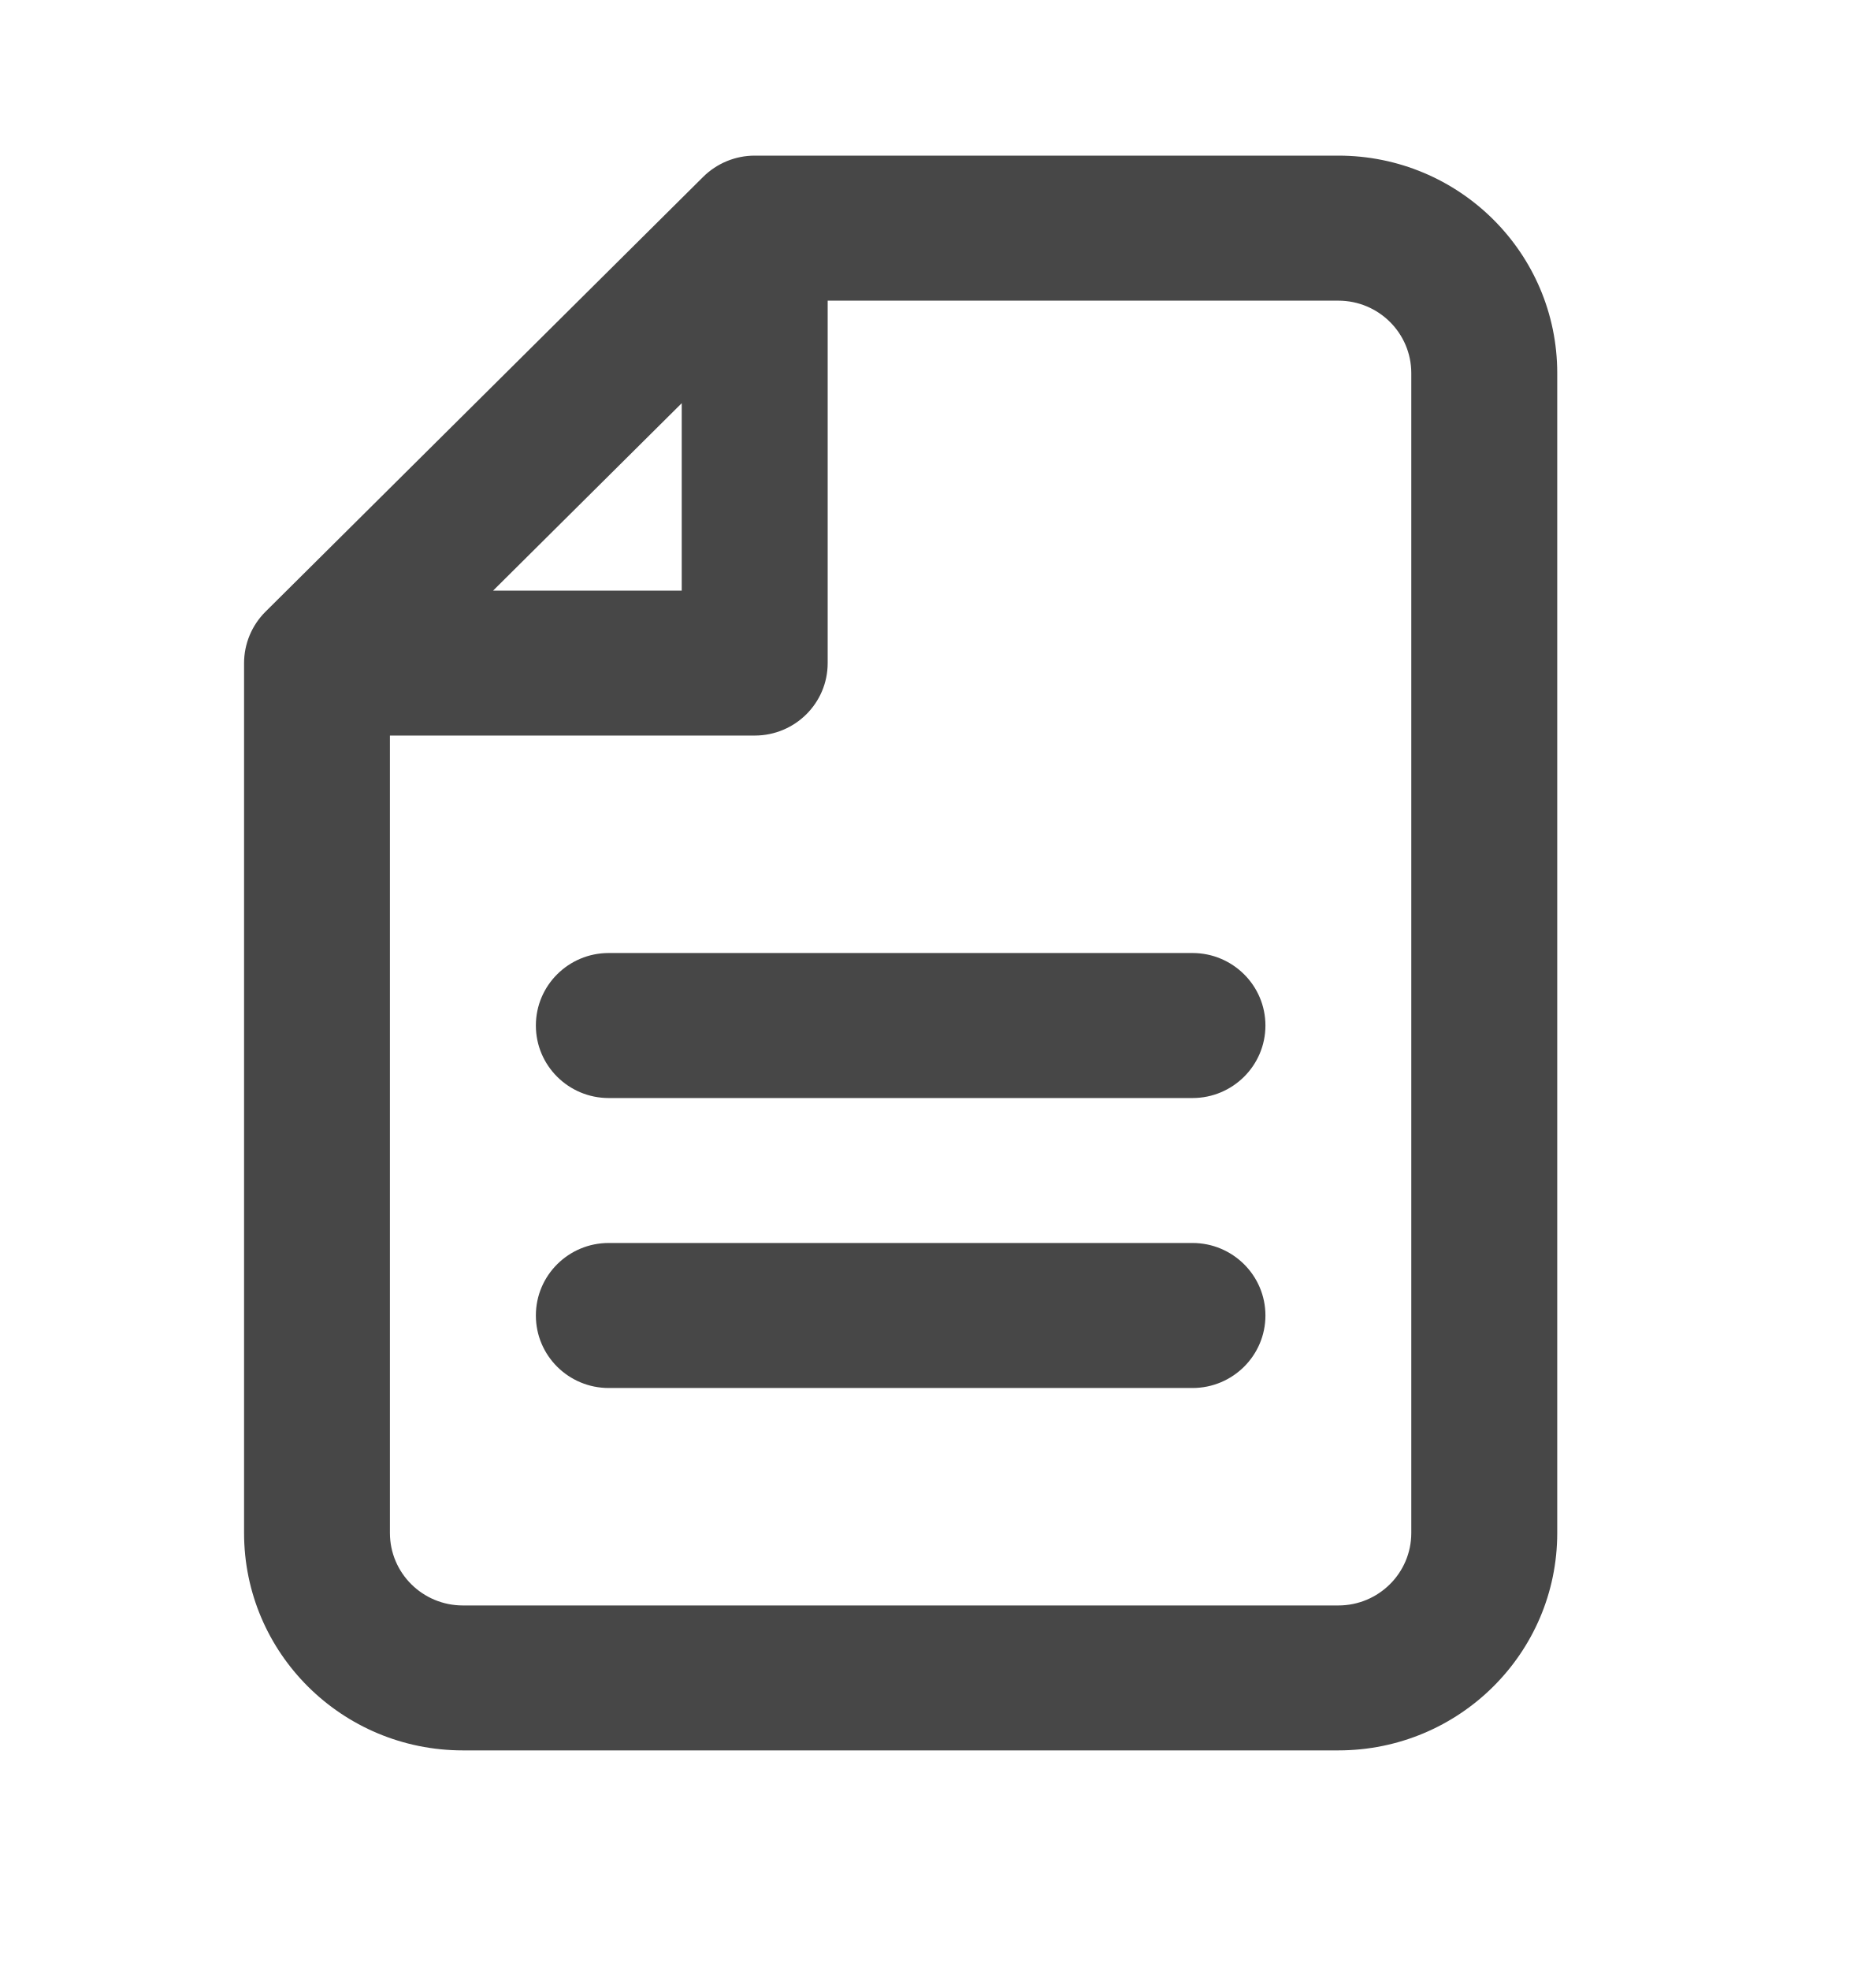
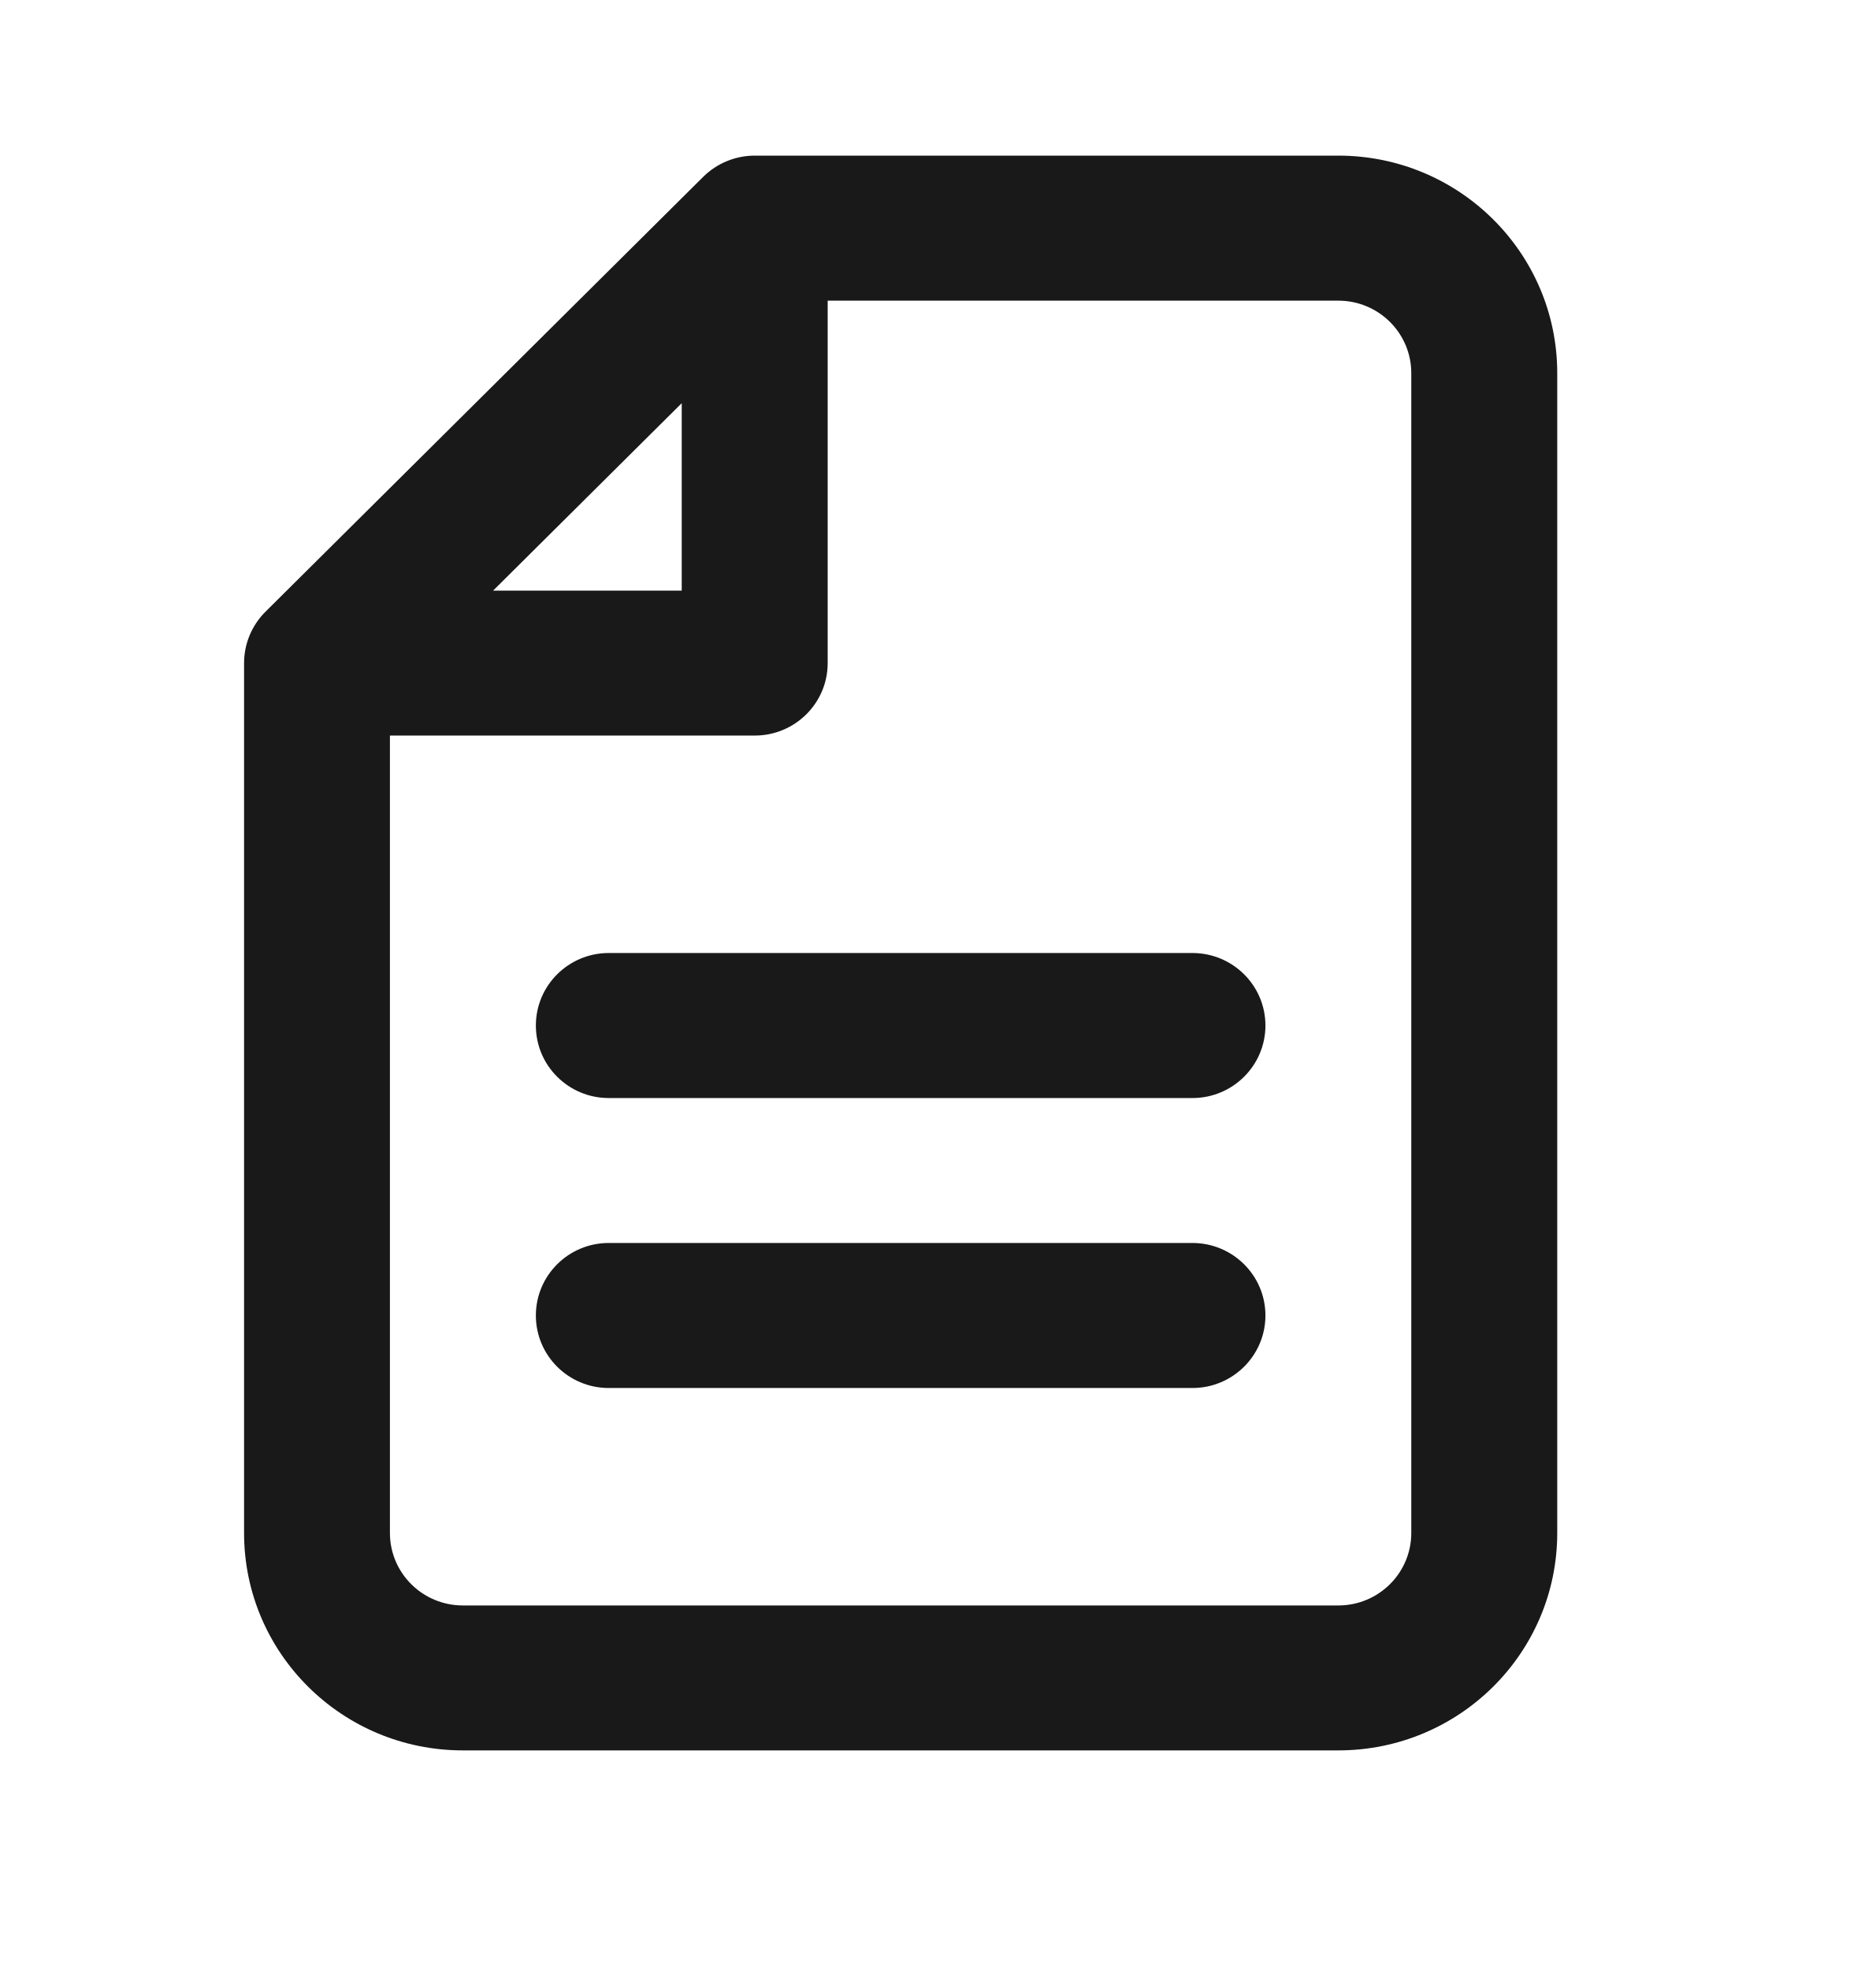
<svg xmlns="http://www.w3.org/2000/svg" width="20" height="21" viewBox="0 0 20 21" fill="none">
-   <path fill-rule="evenodd" clip-rule="evenodd" d="M7.496 1.886C7.642 1.741 7.84 1.659 8.046 1.659H14.268C15.557 1.659 16.602 2.697 16.602 3.978V16.341C16.602 17.622 15.557 18.659 14.268 18.659H4.935C3.646 18.659 2.602 17.622 2.602 16.341V7.069C2.602 6.864 2.684 6.667 2.829 6.522L7.496 1.886ZM14.268 3.205H8.824V7.069C8.824 7.495 8.476 7.841 8.046 7.841H4.157V16.341C4.157 16.768 4.505 17.114 4.935 17.114H14.268C14.698 17.114 15.046 16.768 15.046 16.341V3.978C15.046 3.551 14.698 3.205 14.268 3.205ZM5.257 6.296H7.268V4.298L5.257 6.296ZM5.713 10.932C5.713 10.505 6.061 10.159 6.49 10.159H12.713C13.142 10.159 13.491 10.505 13.491 10.932C13.491 11.359 13.142 11.705 12.713 11.705H6.49C6.061 11.705 5.713 11.359 5.713 10.932ZM5.713 14.023C5.713 13.596 6.061 13.25 6.49 13.25H12.713C13.142 13.25 13.491 13.596 13.491 14.023C13.491 14.45 13.142 14.796 12.713 14.796H6.49C6.061 14.796 5.713 14.45 5.713 14.023Z" fill="#333333" fill-opacity="0.9" />
+   <path fill-rule="evenodd" clip-rule="evenodd" d="M7.496 1.886C7.642 1.741 7.84 1.659 8.046 1.659H14.268C15.557 1.659 16.602 2.697 16.602 3.978V16.341C16.602 17.622 15.557 18.659 14.268 18.659H4.935C3.646 18.659 2.602 17.622 2.602 16.341V7.069C2.602 6.864 2.684 6.667 2.829 6.522L7.496 1.886ZM14.268 3.205H8.824V7.069C8.824 7.495 8.476 7.841 8.046 7.841H4.157V16.341C4.157 16.768 4.505 17.114 4.935 17.114H14.268C14.698 17.114 15.046 16.768 15.046 16.341V3.978C15.046 3.551 14.698 3.205 14.268 3.205ZM5.257 6.296H7.268V4.298L5.257 6.296ZM5.713 10.932C5.713 10.505 6.061 10.159 6.49 10.159H12.713C13.142 10.159 13.491 10.505 13.491 10.932C13.491 11.359 13.142 11.705 12.713 11.705H6.49C6.061 11.705 5.713 11.359 5.713 10.932ZM5.713 14.023C5.713 13.596 6.061 13.25 6.49 13.25H12.713C13.142 13.25 13.491 13.596 13.491 14.023C13.491 14.45 13.142 14.796 12.713 14.796H6.49C6.061 14.796 5.713 14.45 5.713 14.023Z" fill="currentColor" fill-opacity="0.9" />
</svg>
